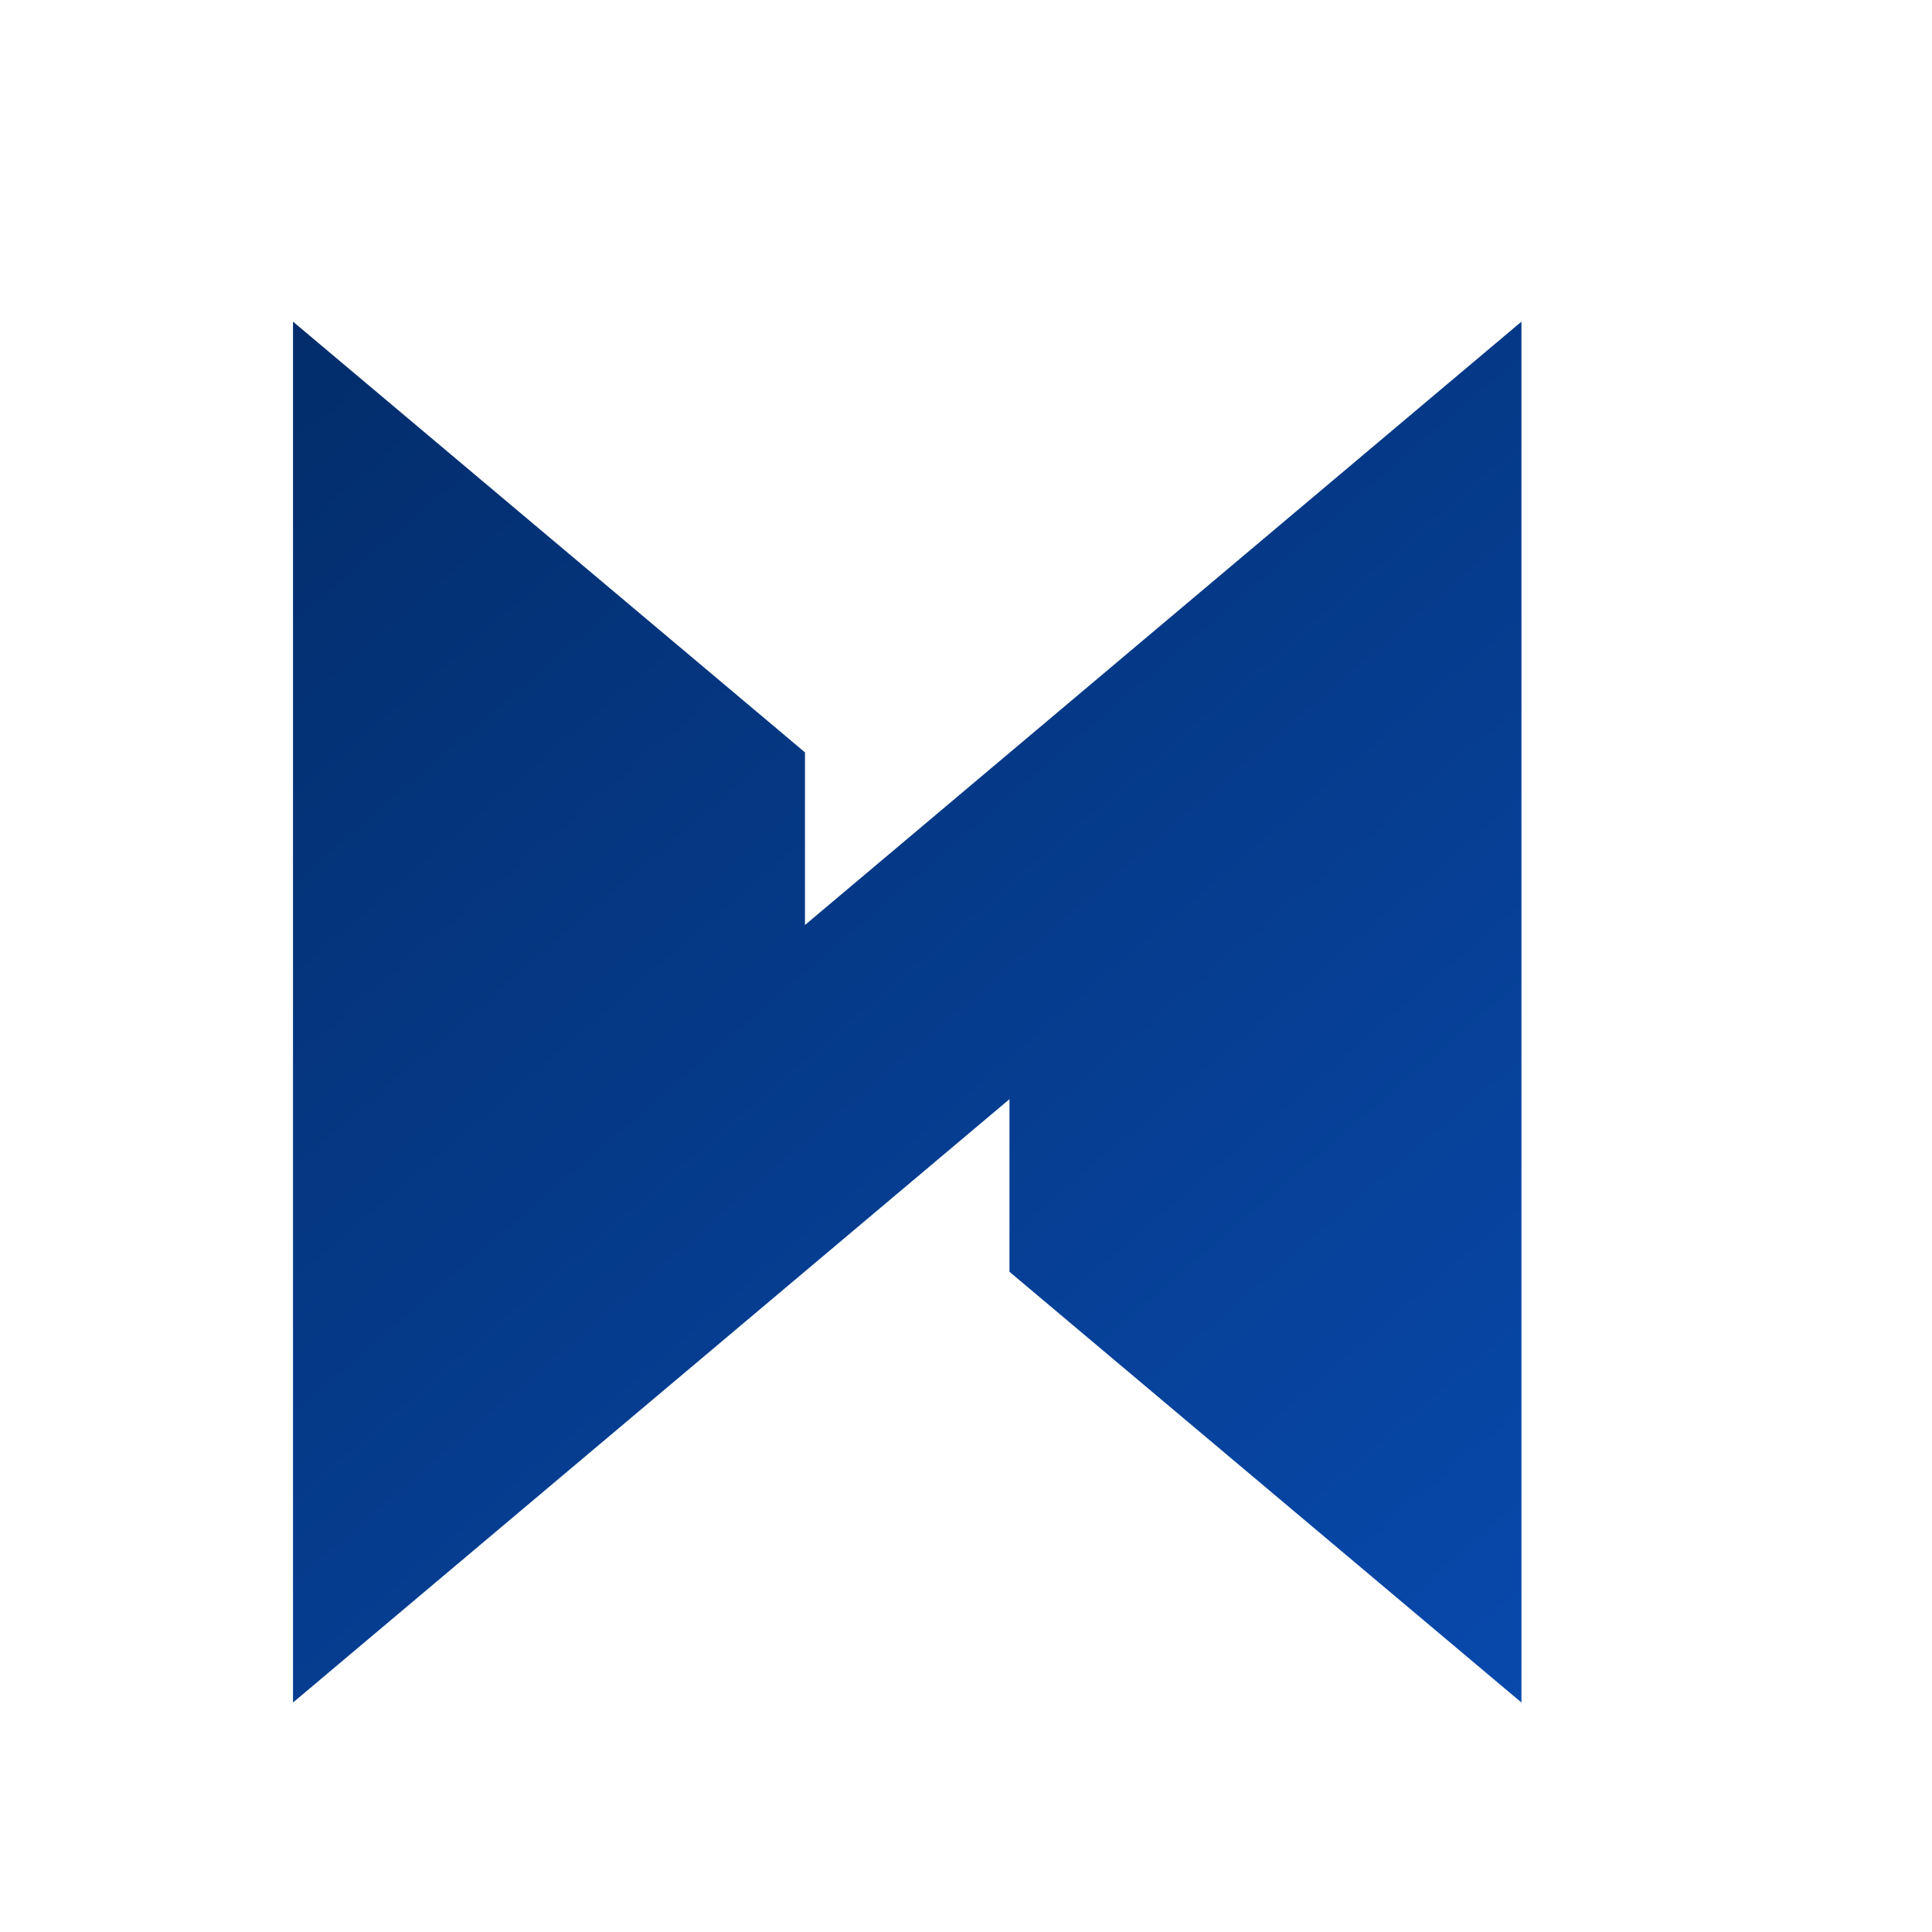
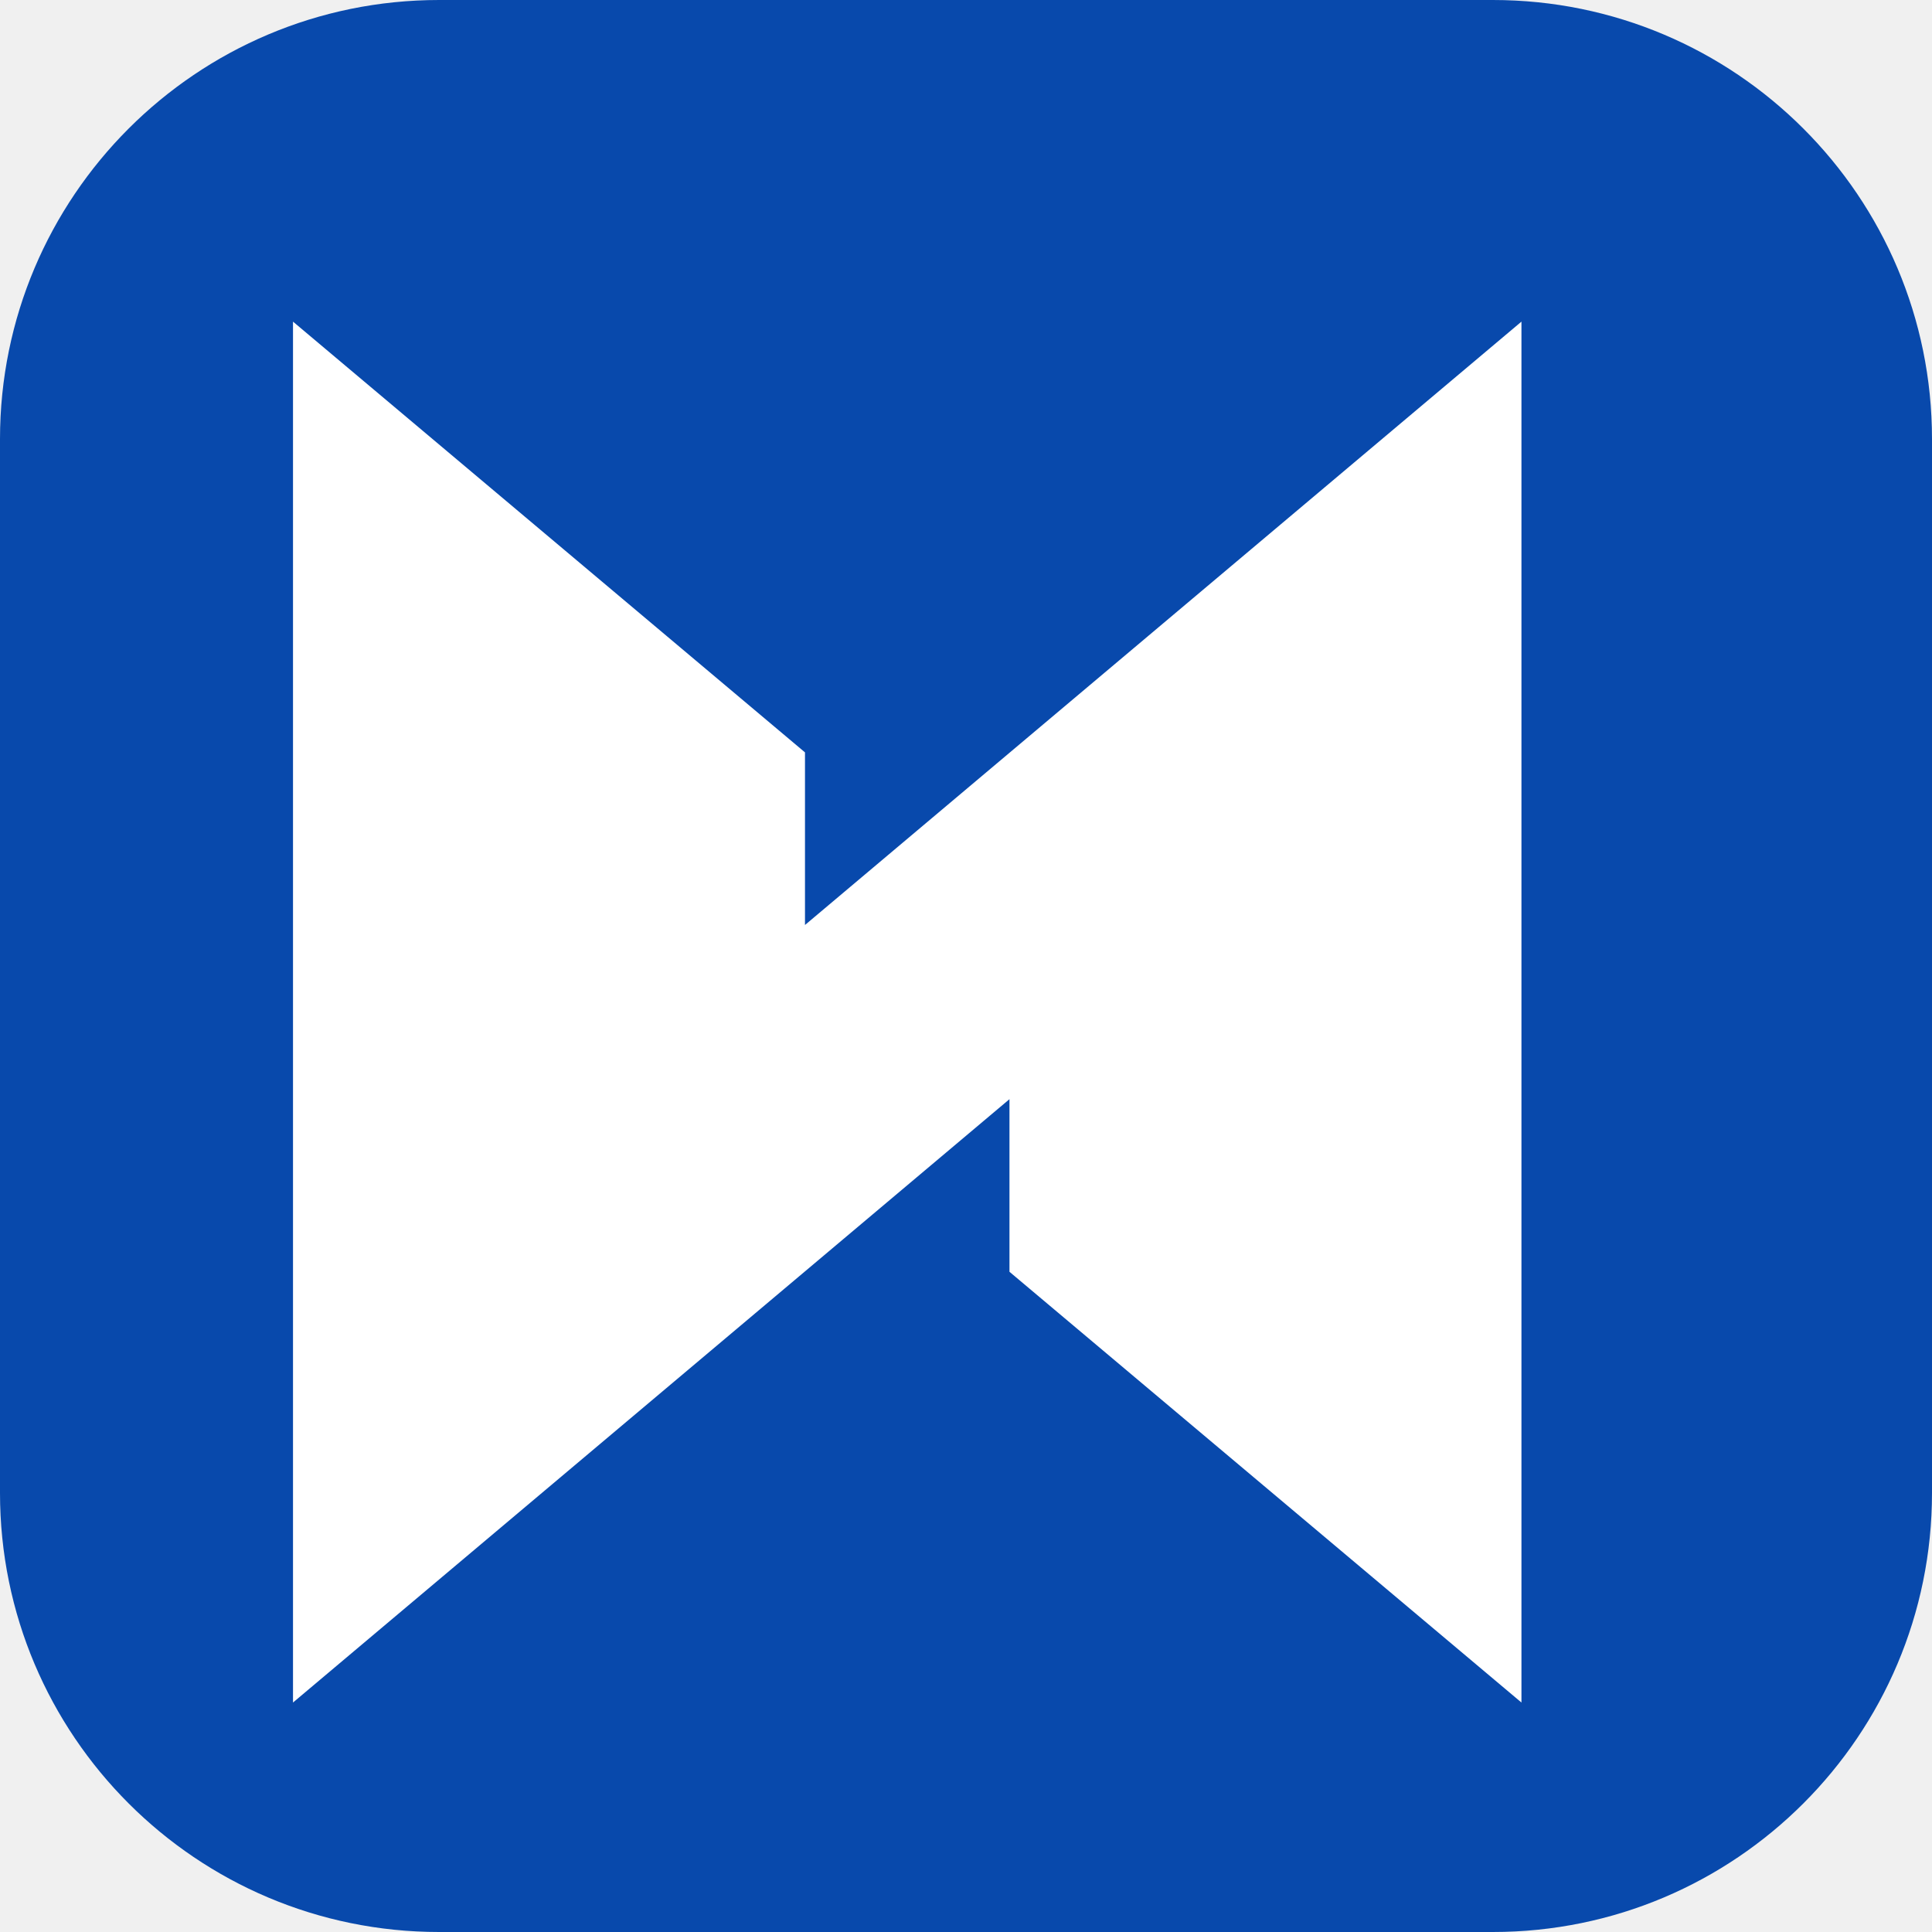
<svg xmlns="http://www.w3.org/2000/svg" width="44" height="44" viewBox="0 0 44 44" fill="none">
-   <rect width="44" height="44" fill="white" />
-   <path d="M22.99 28.964L34.65 38.774V30.912V16.049V15.187V7.325L18.333 21.066V17.135L6.673 7.325V15.187V29.934V30.912V38.774L22.99 25.033V28.964Z" fill="url(#logo-grad)" />
-   <defs>
-     <linearGradient id="logo-grad" gradientUnits="userSpaceOnUse" x1="6.6" x2="34.306" y1="7.213" y2="39.405">
-       <stop stop-color="#032D6B" />
-       <stop offset="1" stop-color="#0849AC" />
-     </linearGradient>
-   </defs>
+   <rect width="44" height="44" rx="10" fill="#0849AC" />
+   <path d="M22.99 28.964L34.65 38.774V30.912V16.049V15.187V7.325L18.333 21.066V17.135L6.673 7.325V15.187V29.934V30.912V38.774L22.99 25.033V28.964Z" fill="white" />
</svg>
